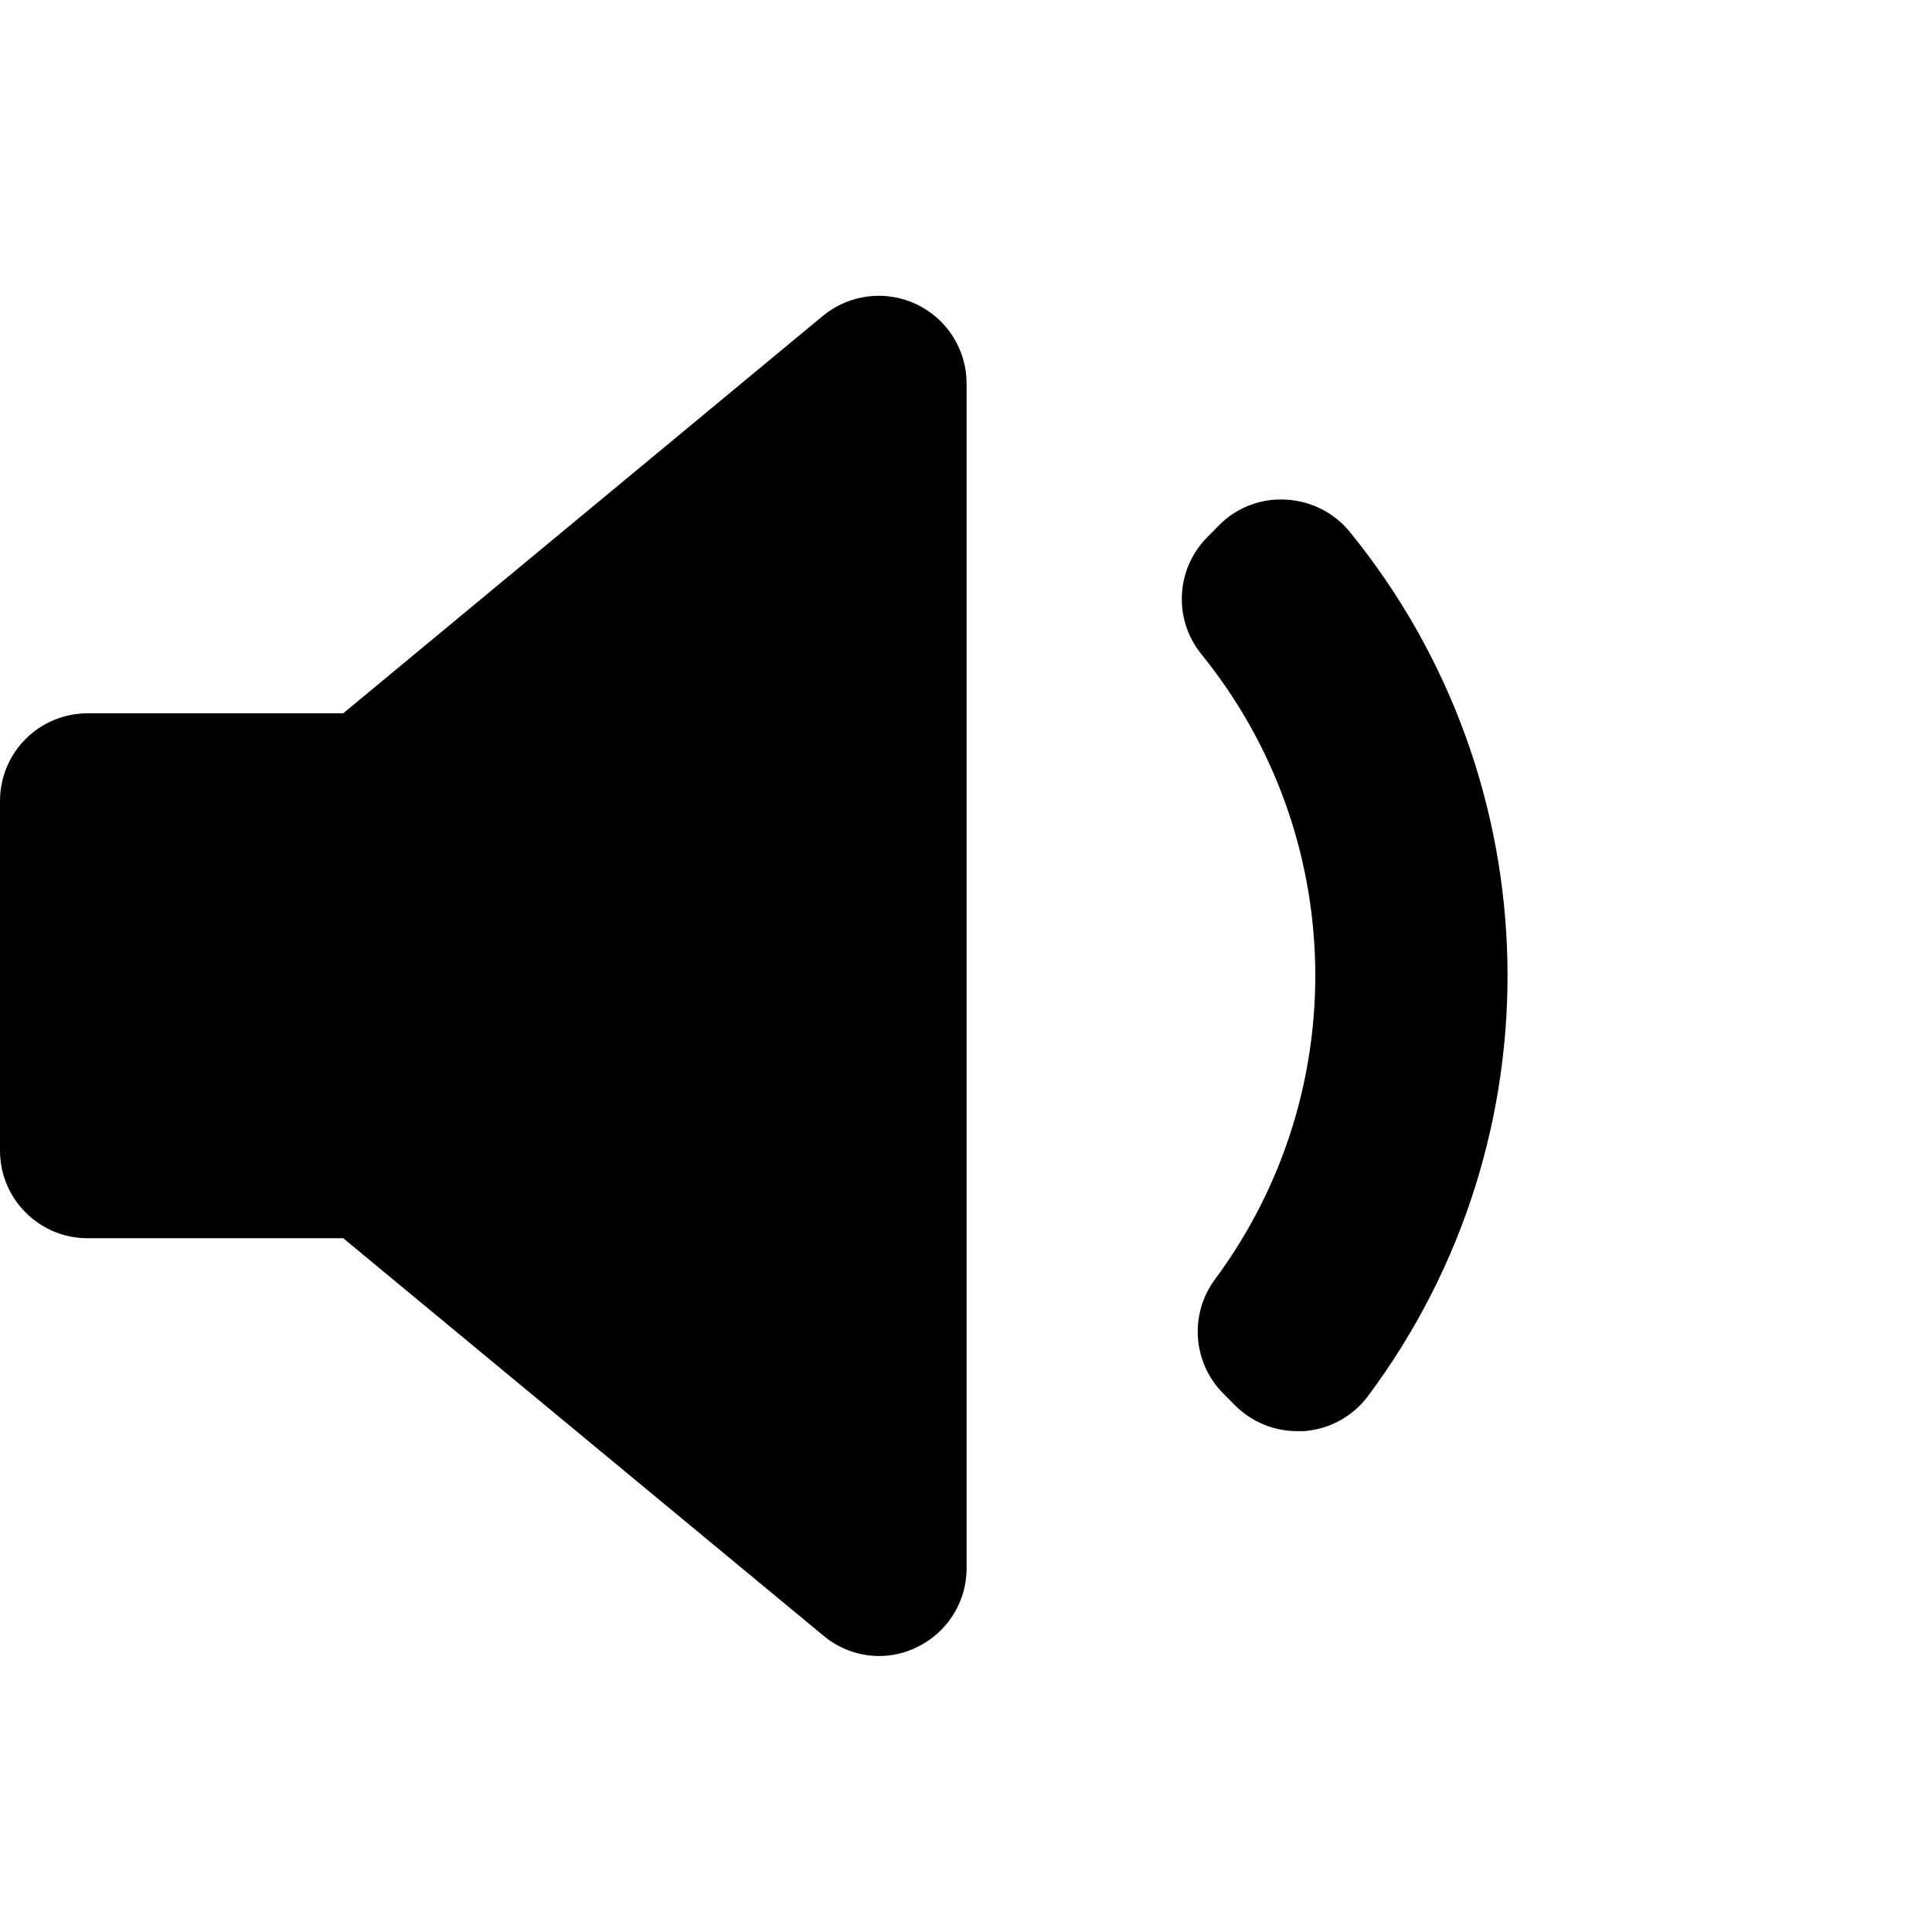
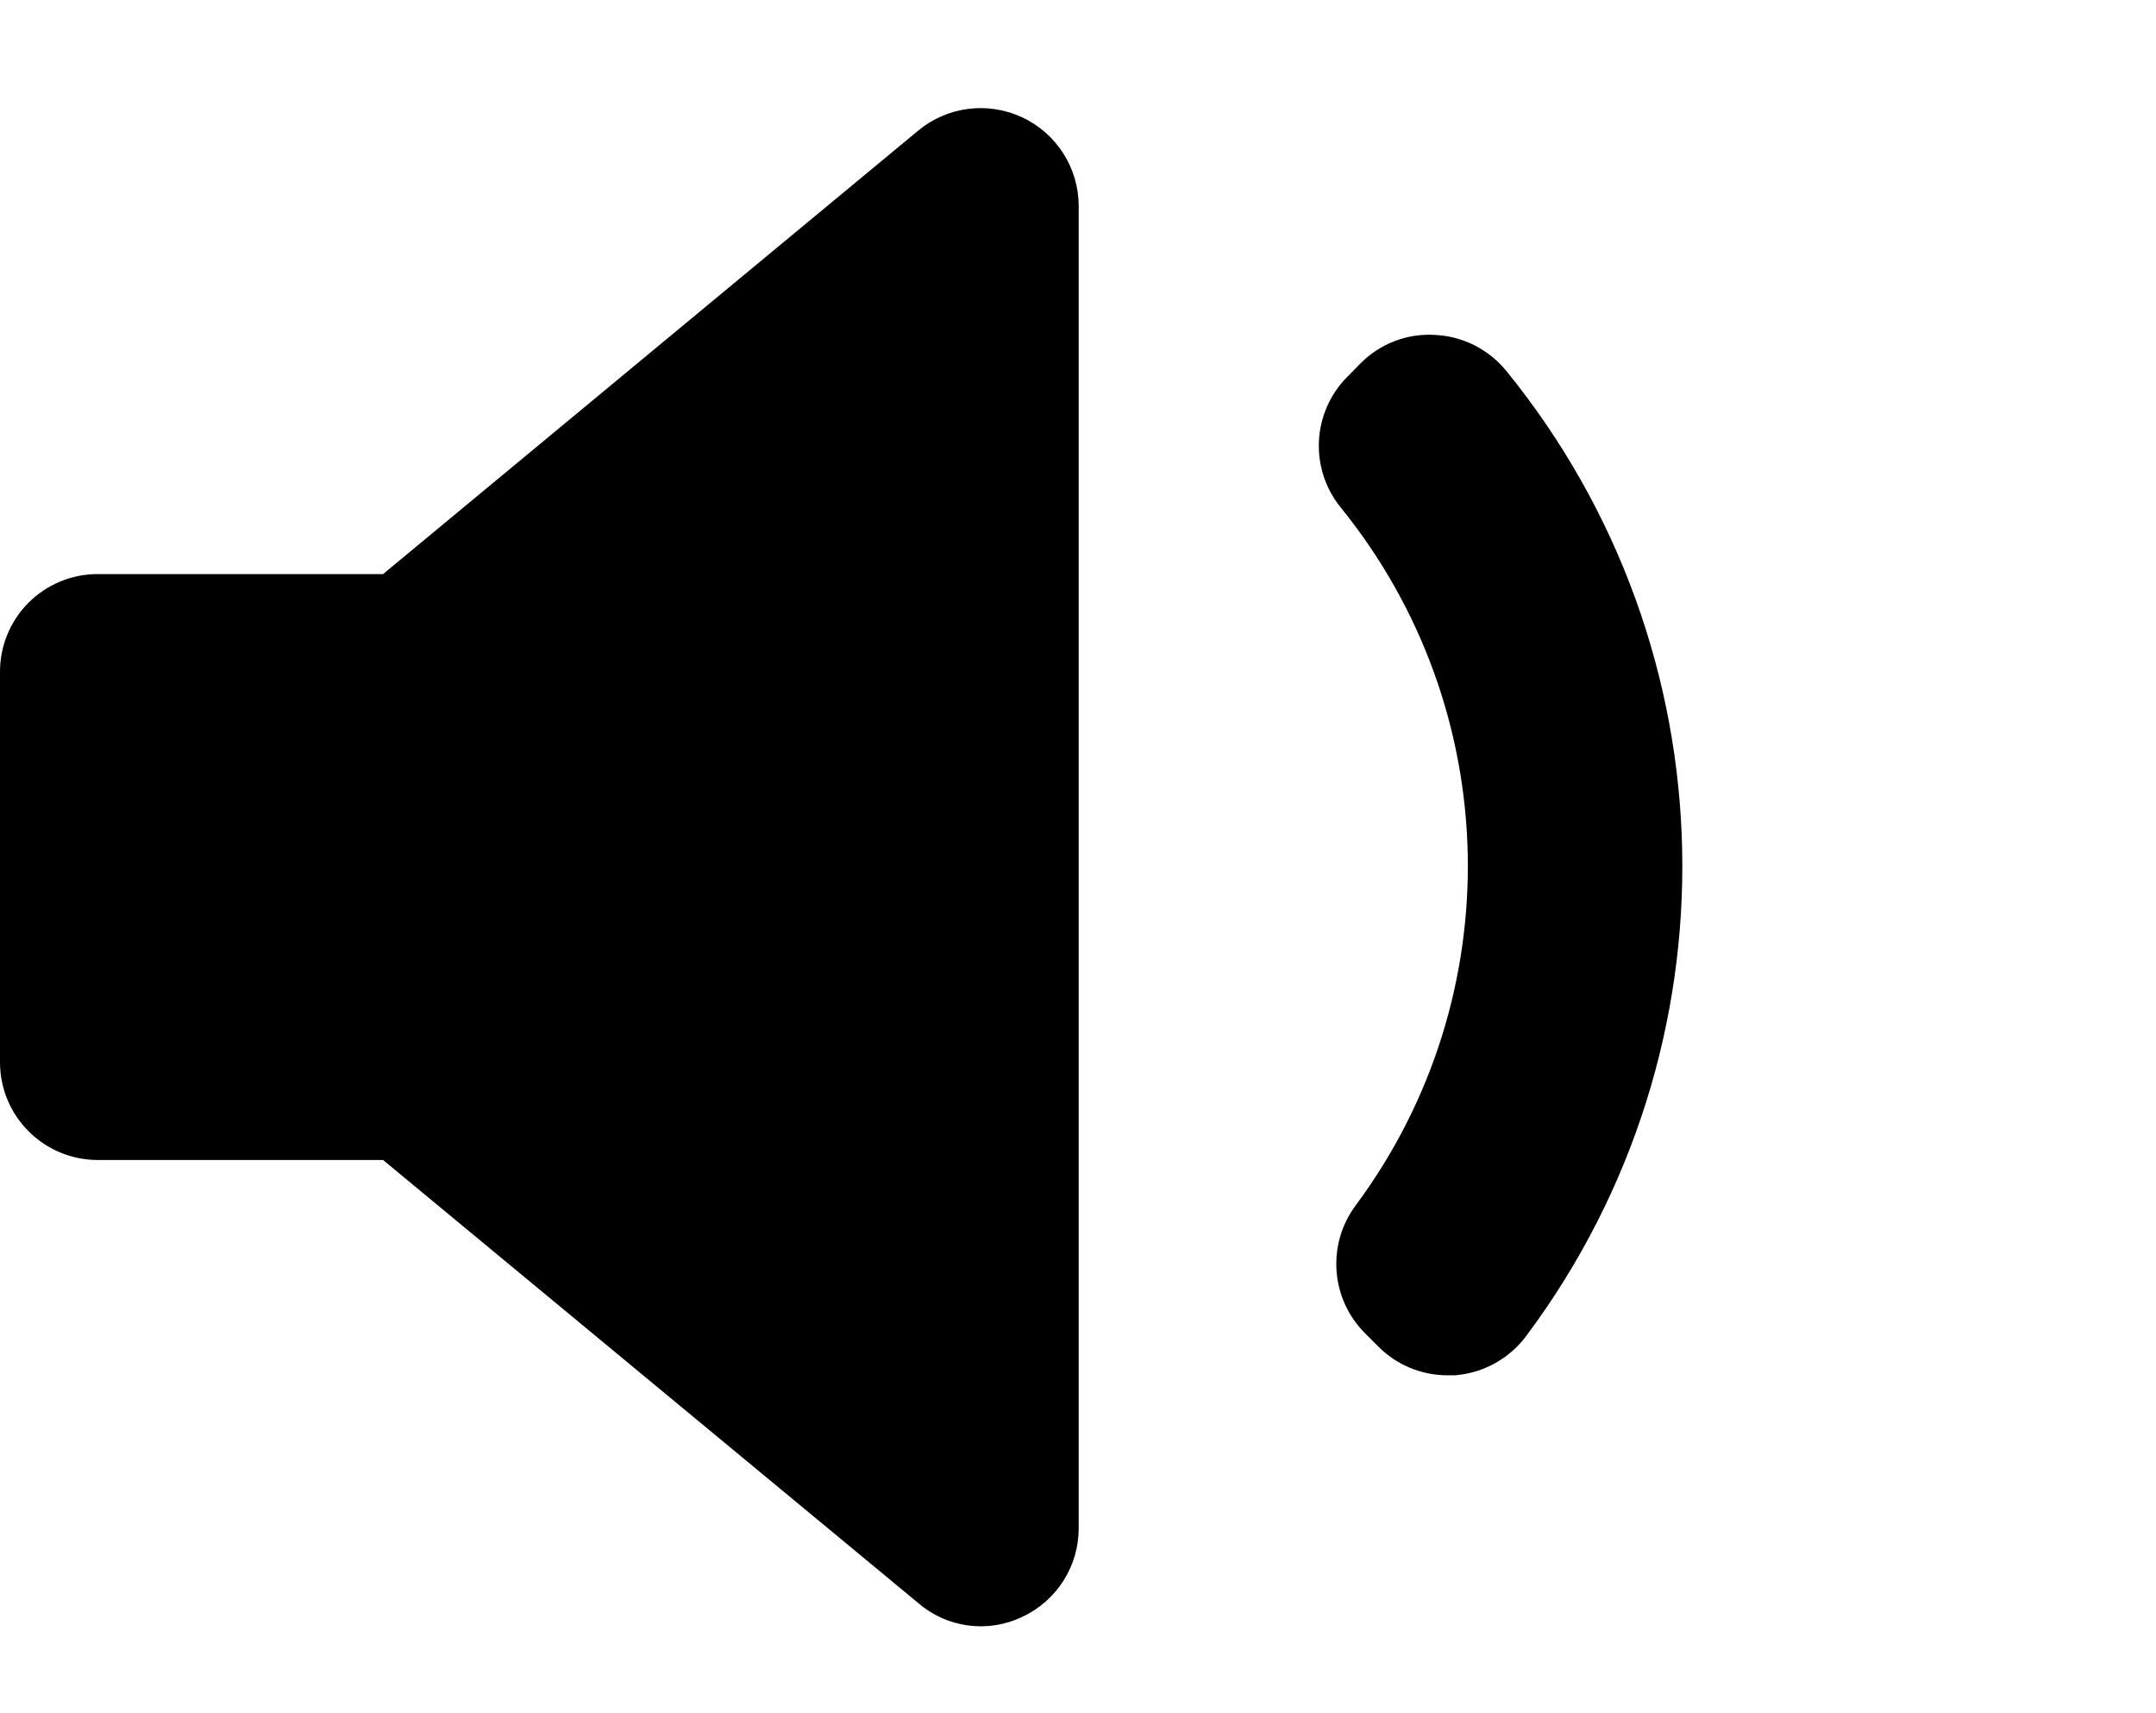
- <svg xmlns="http://www.w3.org/2000/svg" id="Capa_1" data-name="Capa 1" viewBox="0 0 93.04 93.04">
-   <path d="M46.55,75.52a4.21,4.21,0,0,1-2.43,3.82,4.11,4.11,0,0,1-1.8.41,4.2,4.2,0,0,1-2.69-1L16.53,59.63H4.22A4.22,4.22,0,0,1,0,55.41V38.58a4.22,4.22,0,0,1,4.22-4.23H16.53l23.1-19.14a4.23,4.23,0,0,1,6.92,3.25V75.52Zm16.23-6.6h-.3a4.22,4.22,0,0,1-3-1.24l-.56-.56a4.23,4.23,0,0,1-.41-5.51,24.57,24.57,0,0,0-.65-30.1,4.22,4.22,0,0,1,.29-5.65l.56-.57a4.17,4.17,0,0,1,3.2-1.23A4.25,4.25,0,0,1,65,25.61a33.86,33.86,0,0,1,.88,41.62A4.23,4.23,0,0,1,62.78,68.92Z" />
+ <svg xmlns="http://www.w3.org/2000/svg" id="Capa_1" data-name="Capa 1" viewBox="0 0 93.04 73.91">
+   <path d="M46.55,65.94a4.21,4.21,0,0,1-2.43,3.82,4.13,4.13,0,0,1-4.49-.59L16.53,50.05H4.22A4.22,4.22,0,0,1,0,45.83H0V29a4.21,4.21,0,0,1,4.21-4.23H16.53L39.63,5.63a4.23,4.23,0,0,1,6.92,3.25Zm16.23-6.6h-.3a4.2,4.2,0,0,1-3-1.24l-.56-.56A4.23,4.23,0,0,1,58.51,52a24.56,24.56,0,0,0-.65-30.1,4.22,4.22,0,0,1,.29-5.65l.56-.57a4.16,4.16,0,0,1,3.2-1.23A4.23,4.23,0,0,1,65,16a33.86,33.86,0,0,1,.88,41.62A4.25,4.25,0,0,1,62.78,59.34Z" />
</svg>
